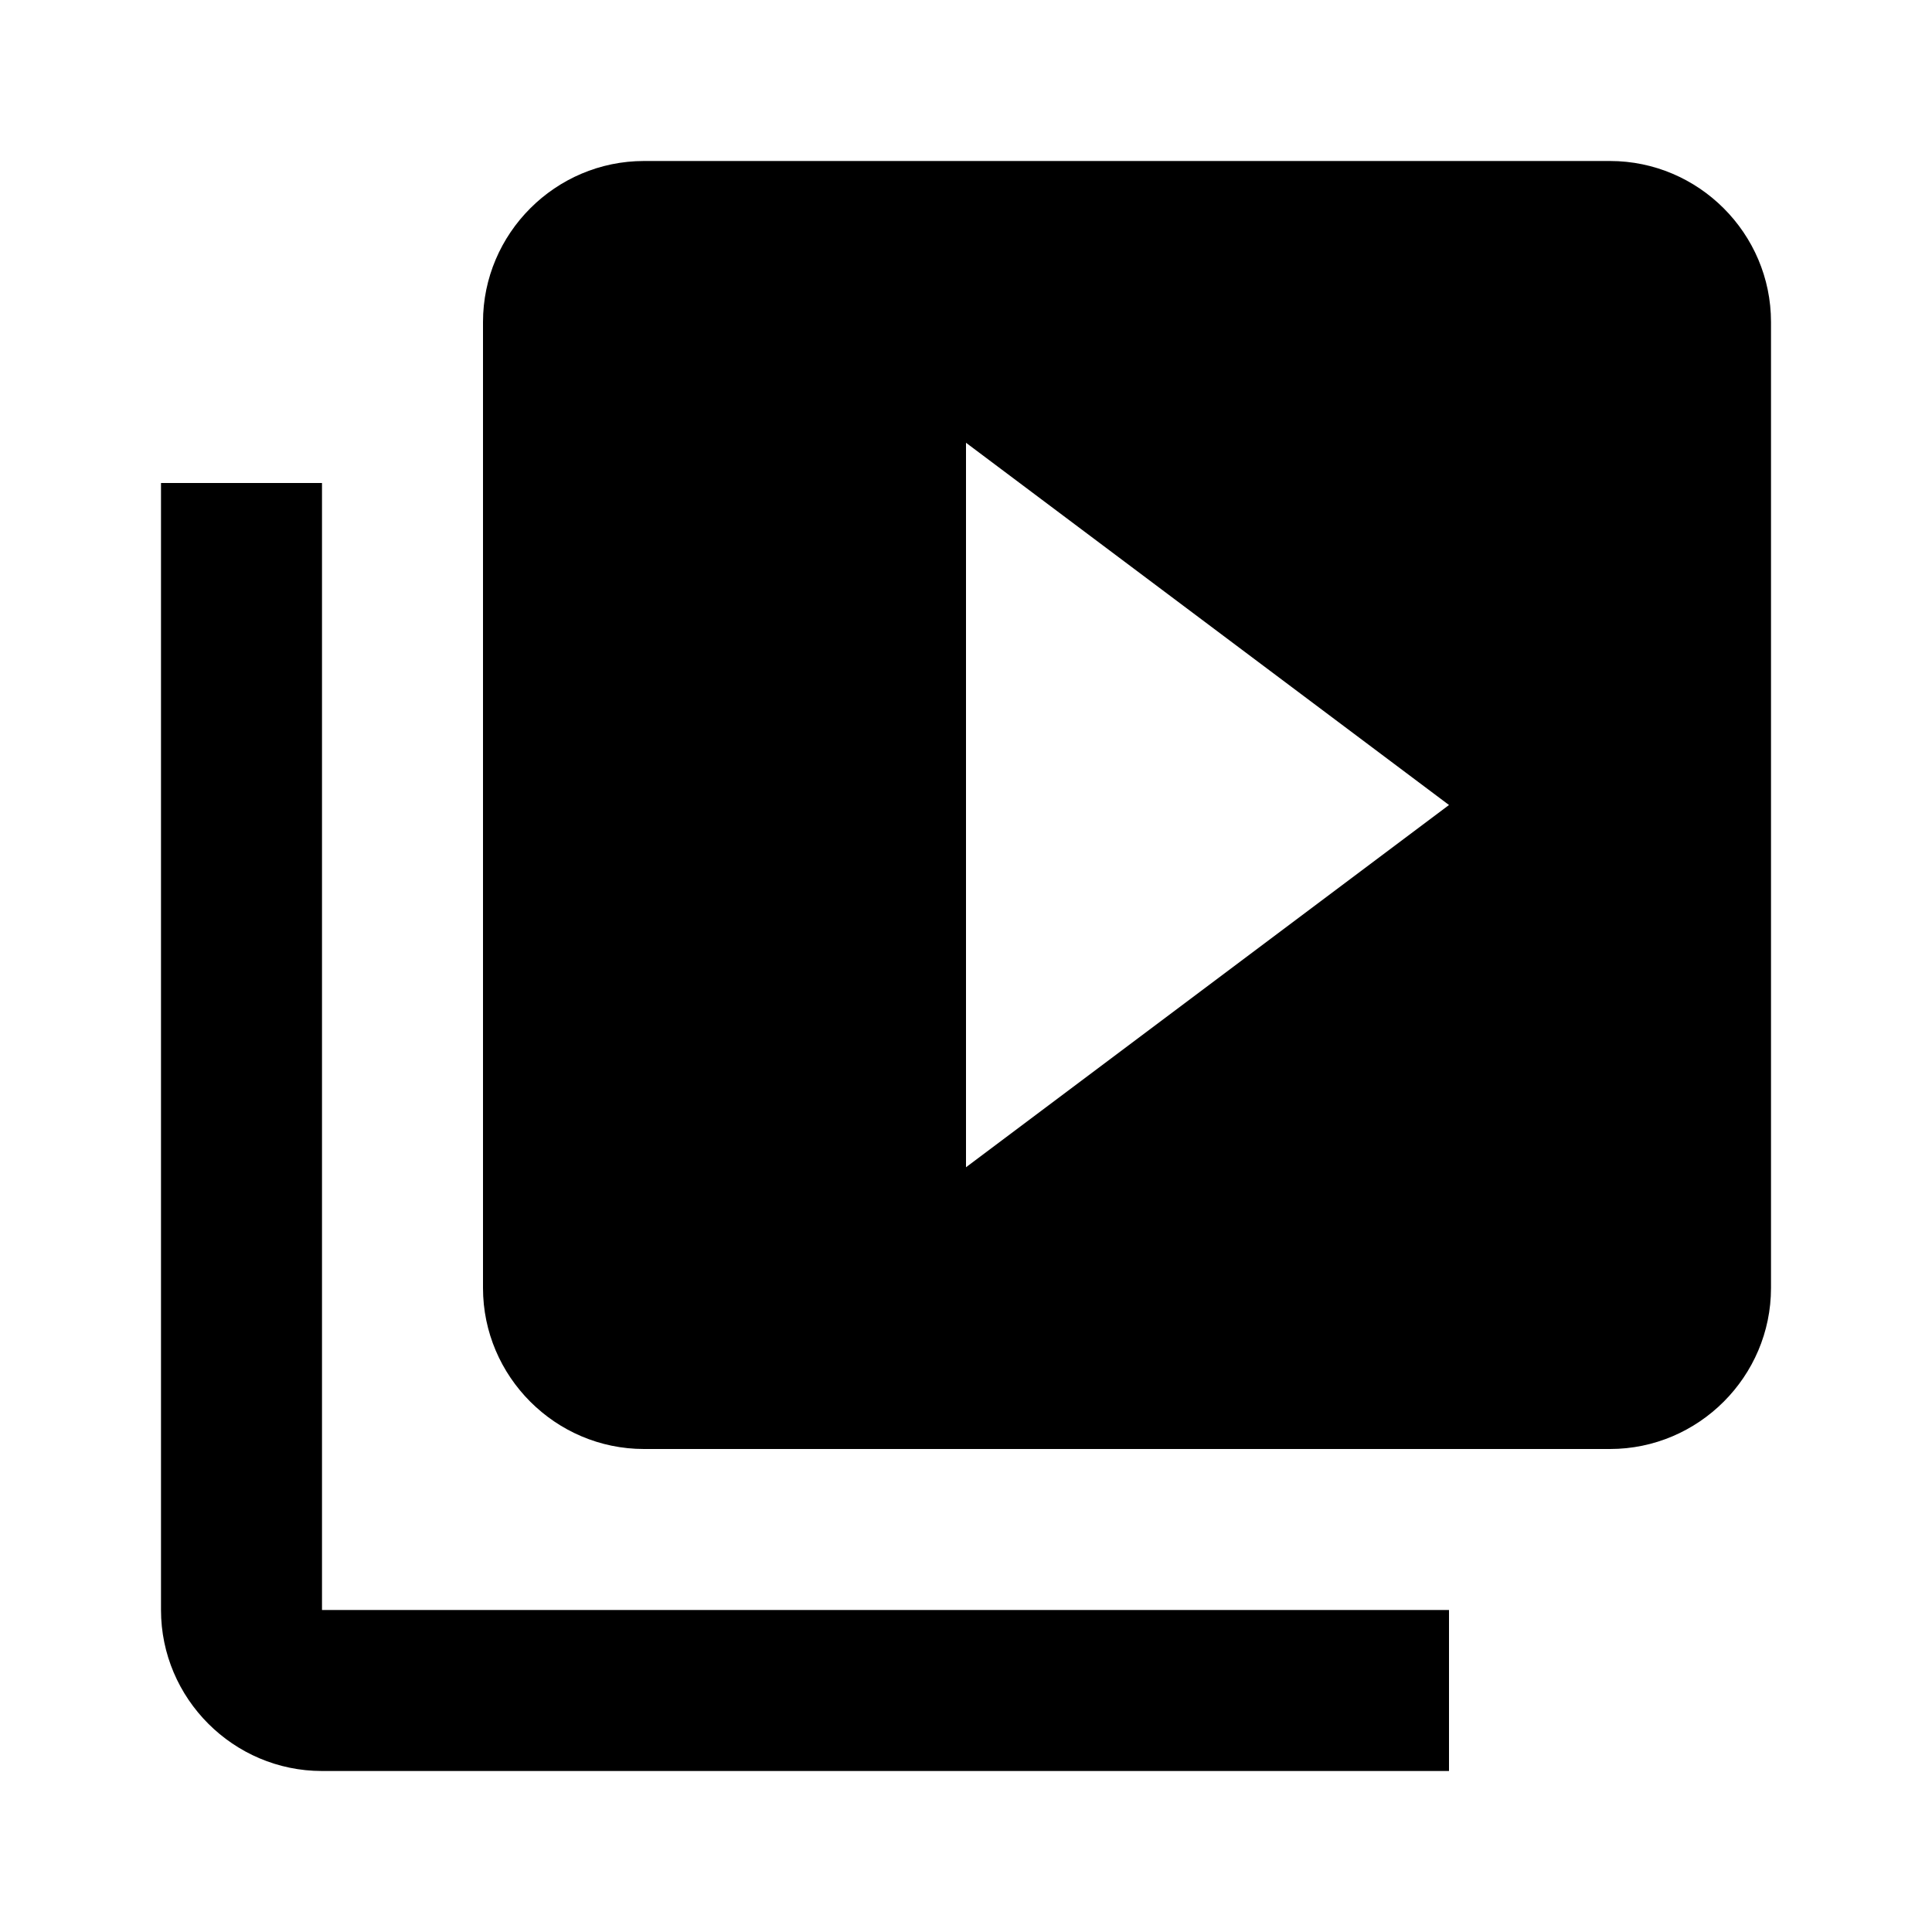
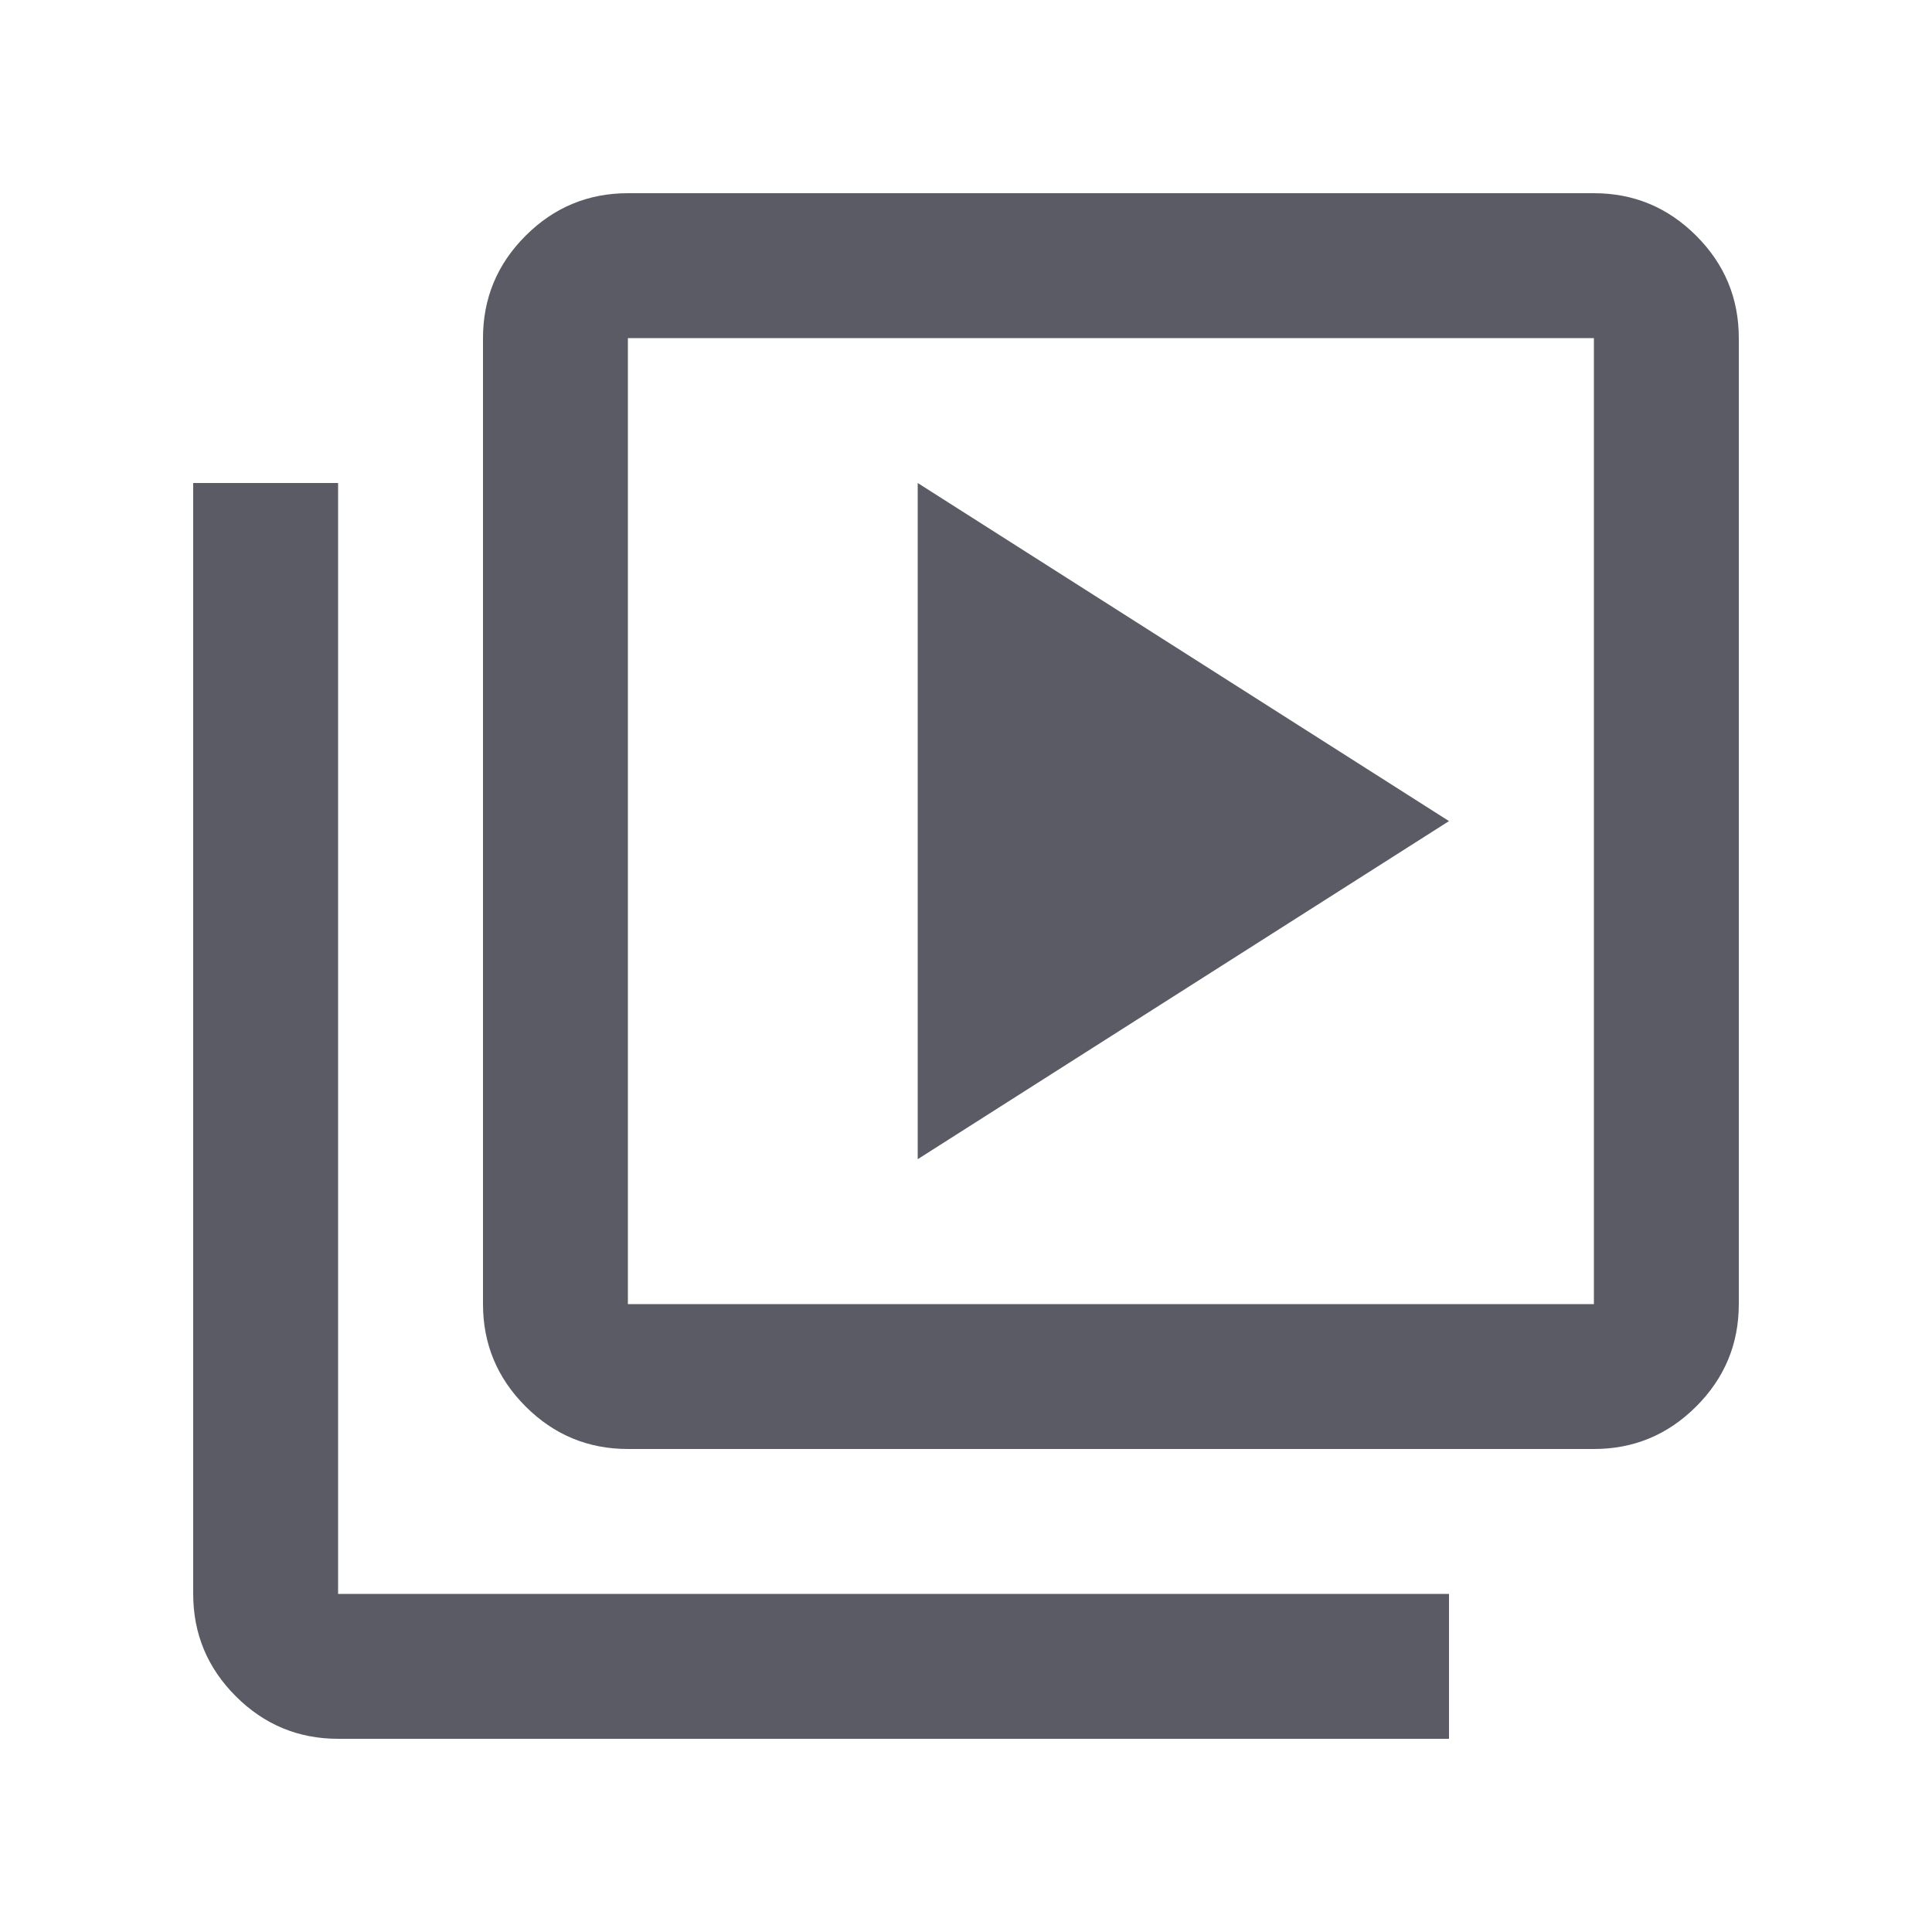
- <svg xmlns="http://www.w3.org/2000/svg" viewBox="0 0 24 24" fill="black" width="18px" height="18px">
-   <path d="M0 0h24v24H0z" fill="none" />
-   <path d="M4 6H2v14c0 1.1.9 2 2 2h14v-2H4V6zm16-4H8c-1.1 0-2 .9-2 2v12c0 1.1.9 2 2 2h12c1.1 0 2-.9 2-2V4c0-1.1-.9-2-2-2zm-8 12.5v-9l6 4.5-6 4.5z" />
+ <svg xmlns="http://www.w3.org/2000/svg" viewBox="0 -960 960 960" width="20px" height="20px">
+   <style>
+     .icon {
+       fill: #5b5b66;
+     }
+ 
+     @media (prefers-color-scheme: dark) {
+       .icon {
+         fill: #fbfbfe;
+       }
+     }
+   </style>
+   <path class="icon" d="m456-384 264-168-264-168v336ZM312-240q-29.7 0-50.85-21.15Q240-282.3 240-312v-480q0-29.7 21.15-50.85Q282.3-864 312-864h480q29.7 0 50.85 21.15Q864-821.7 864-792v480q0 29.7-21.15 50.85Q821.7-240 792-240H312Zm0-72h480v-480H312v480ZM168-96q-29.7 0-50.85-21.15Q96-138.3 96-168v-552h72v552h552v72H168Zm144-696v480-480Z" />
</svg>
